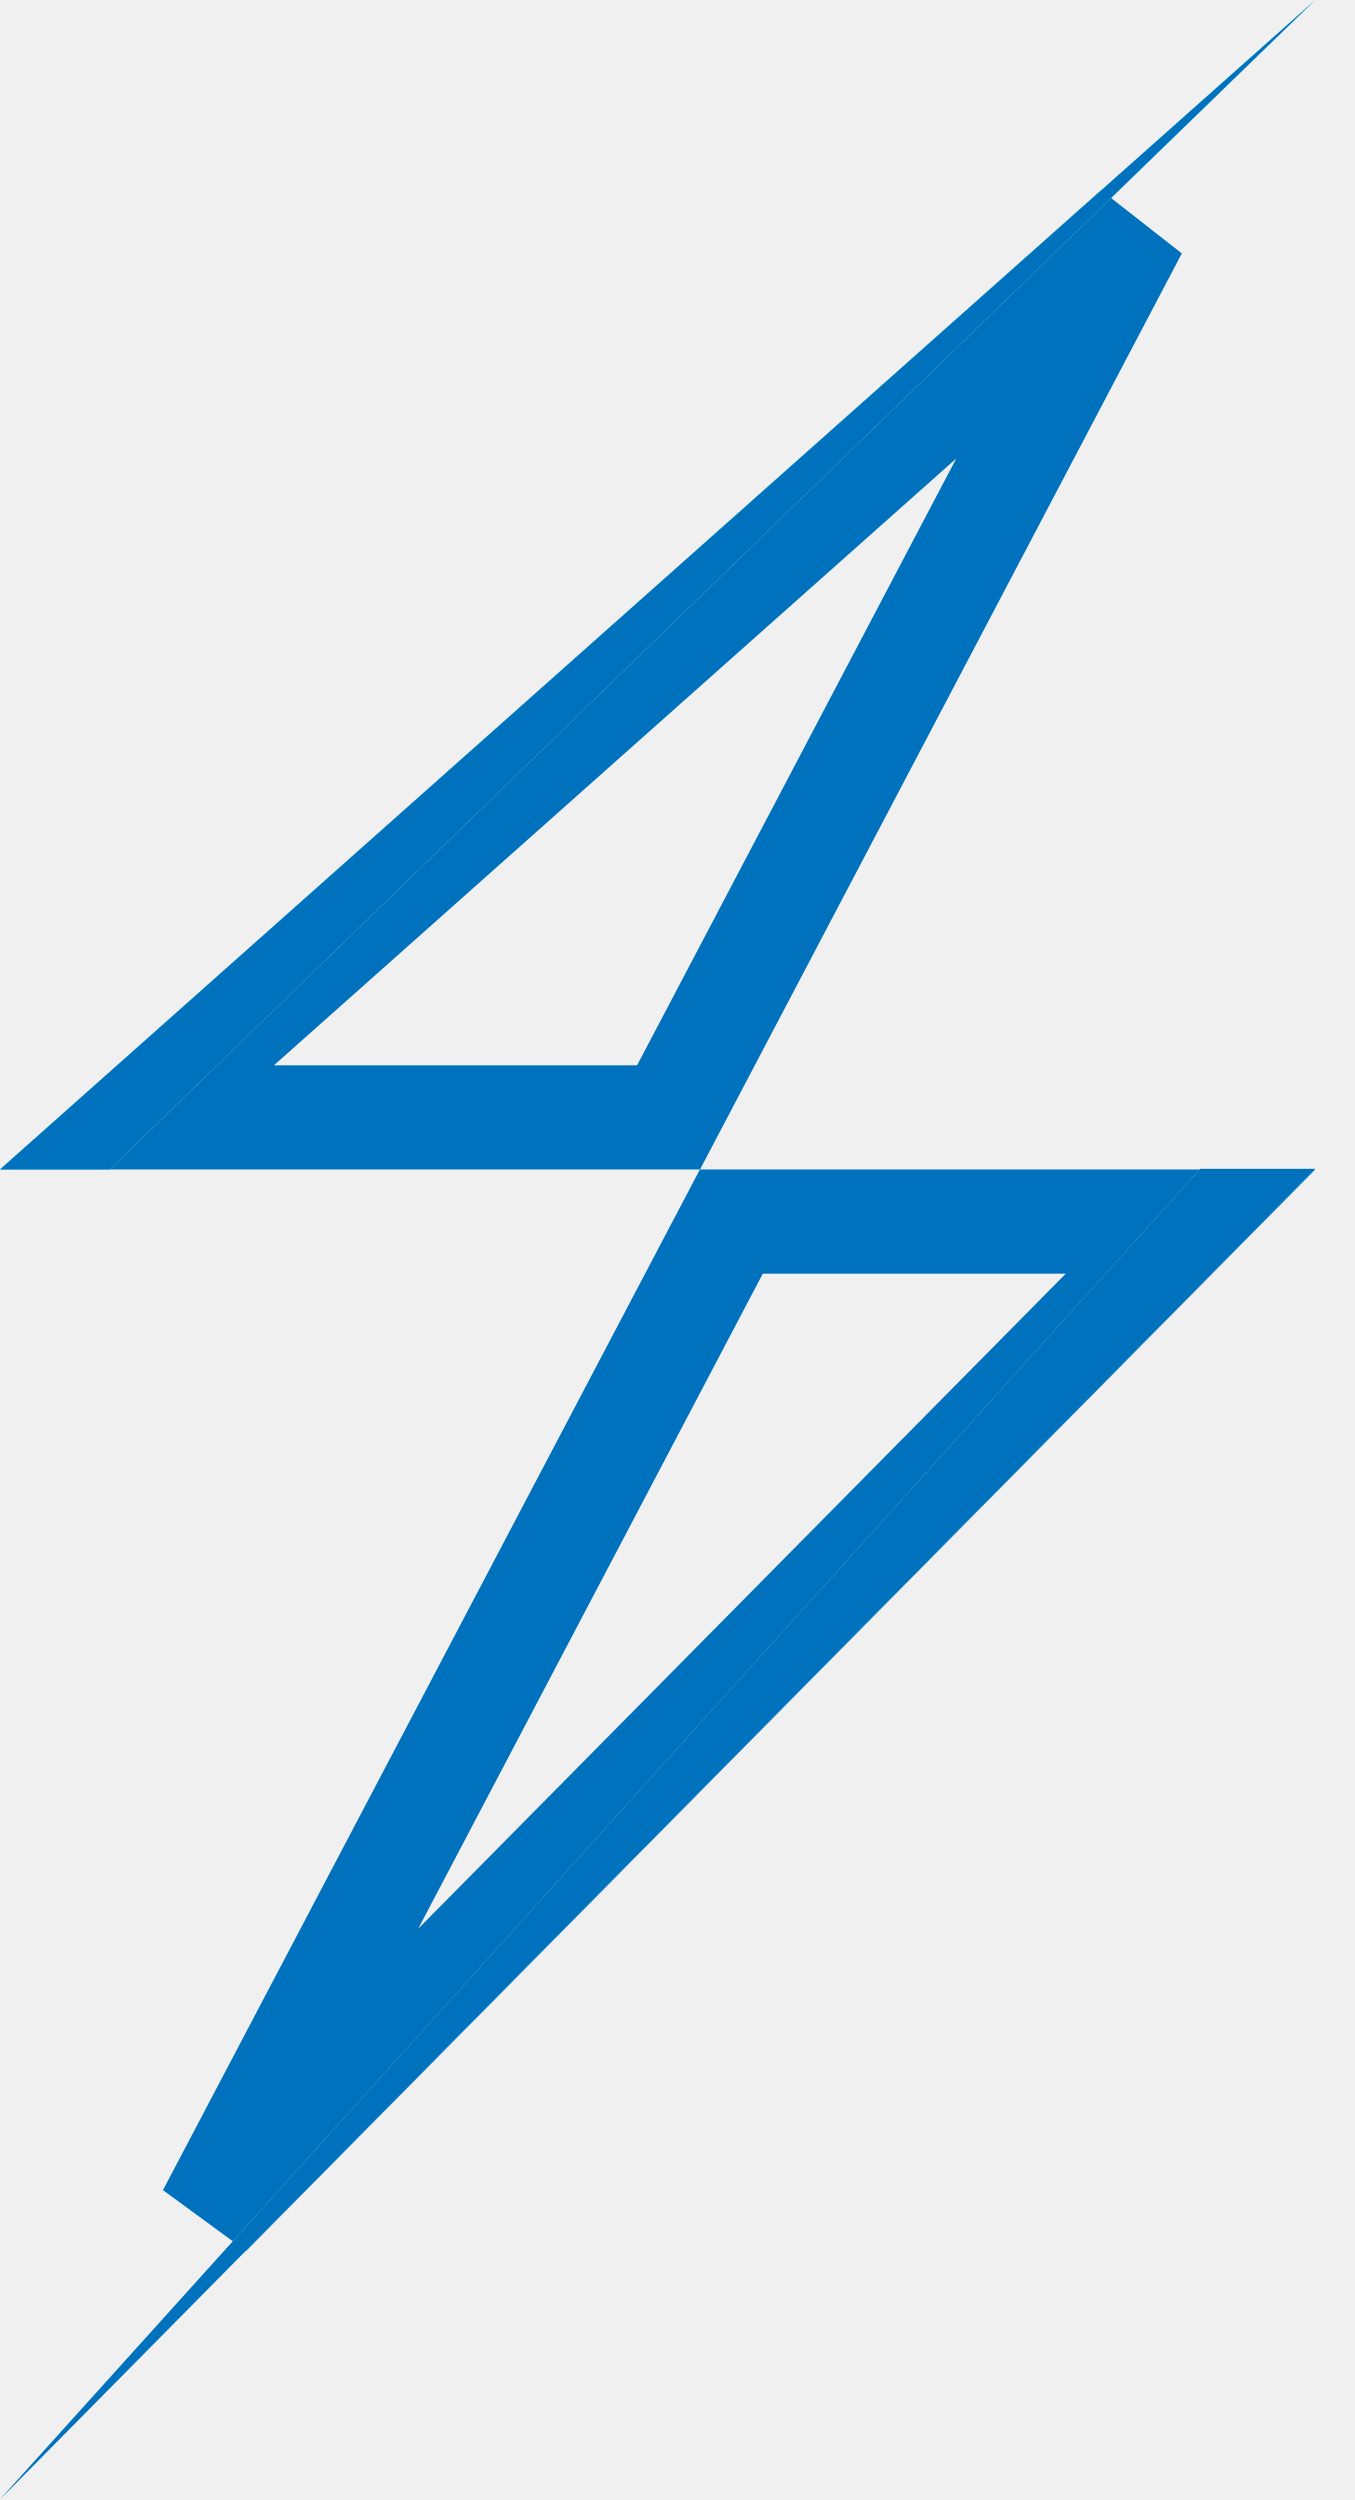
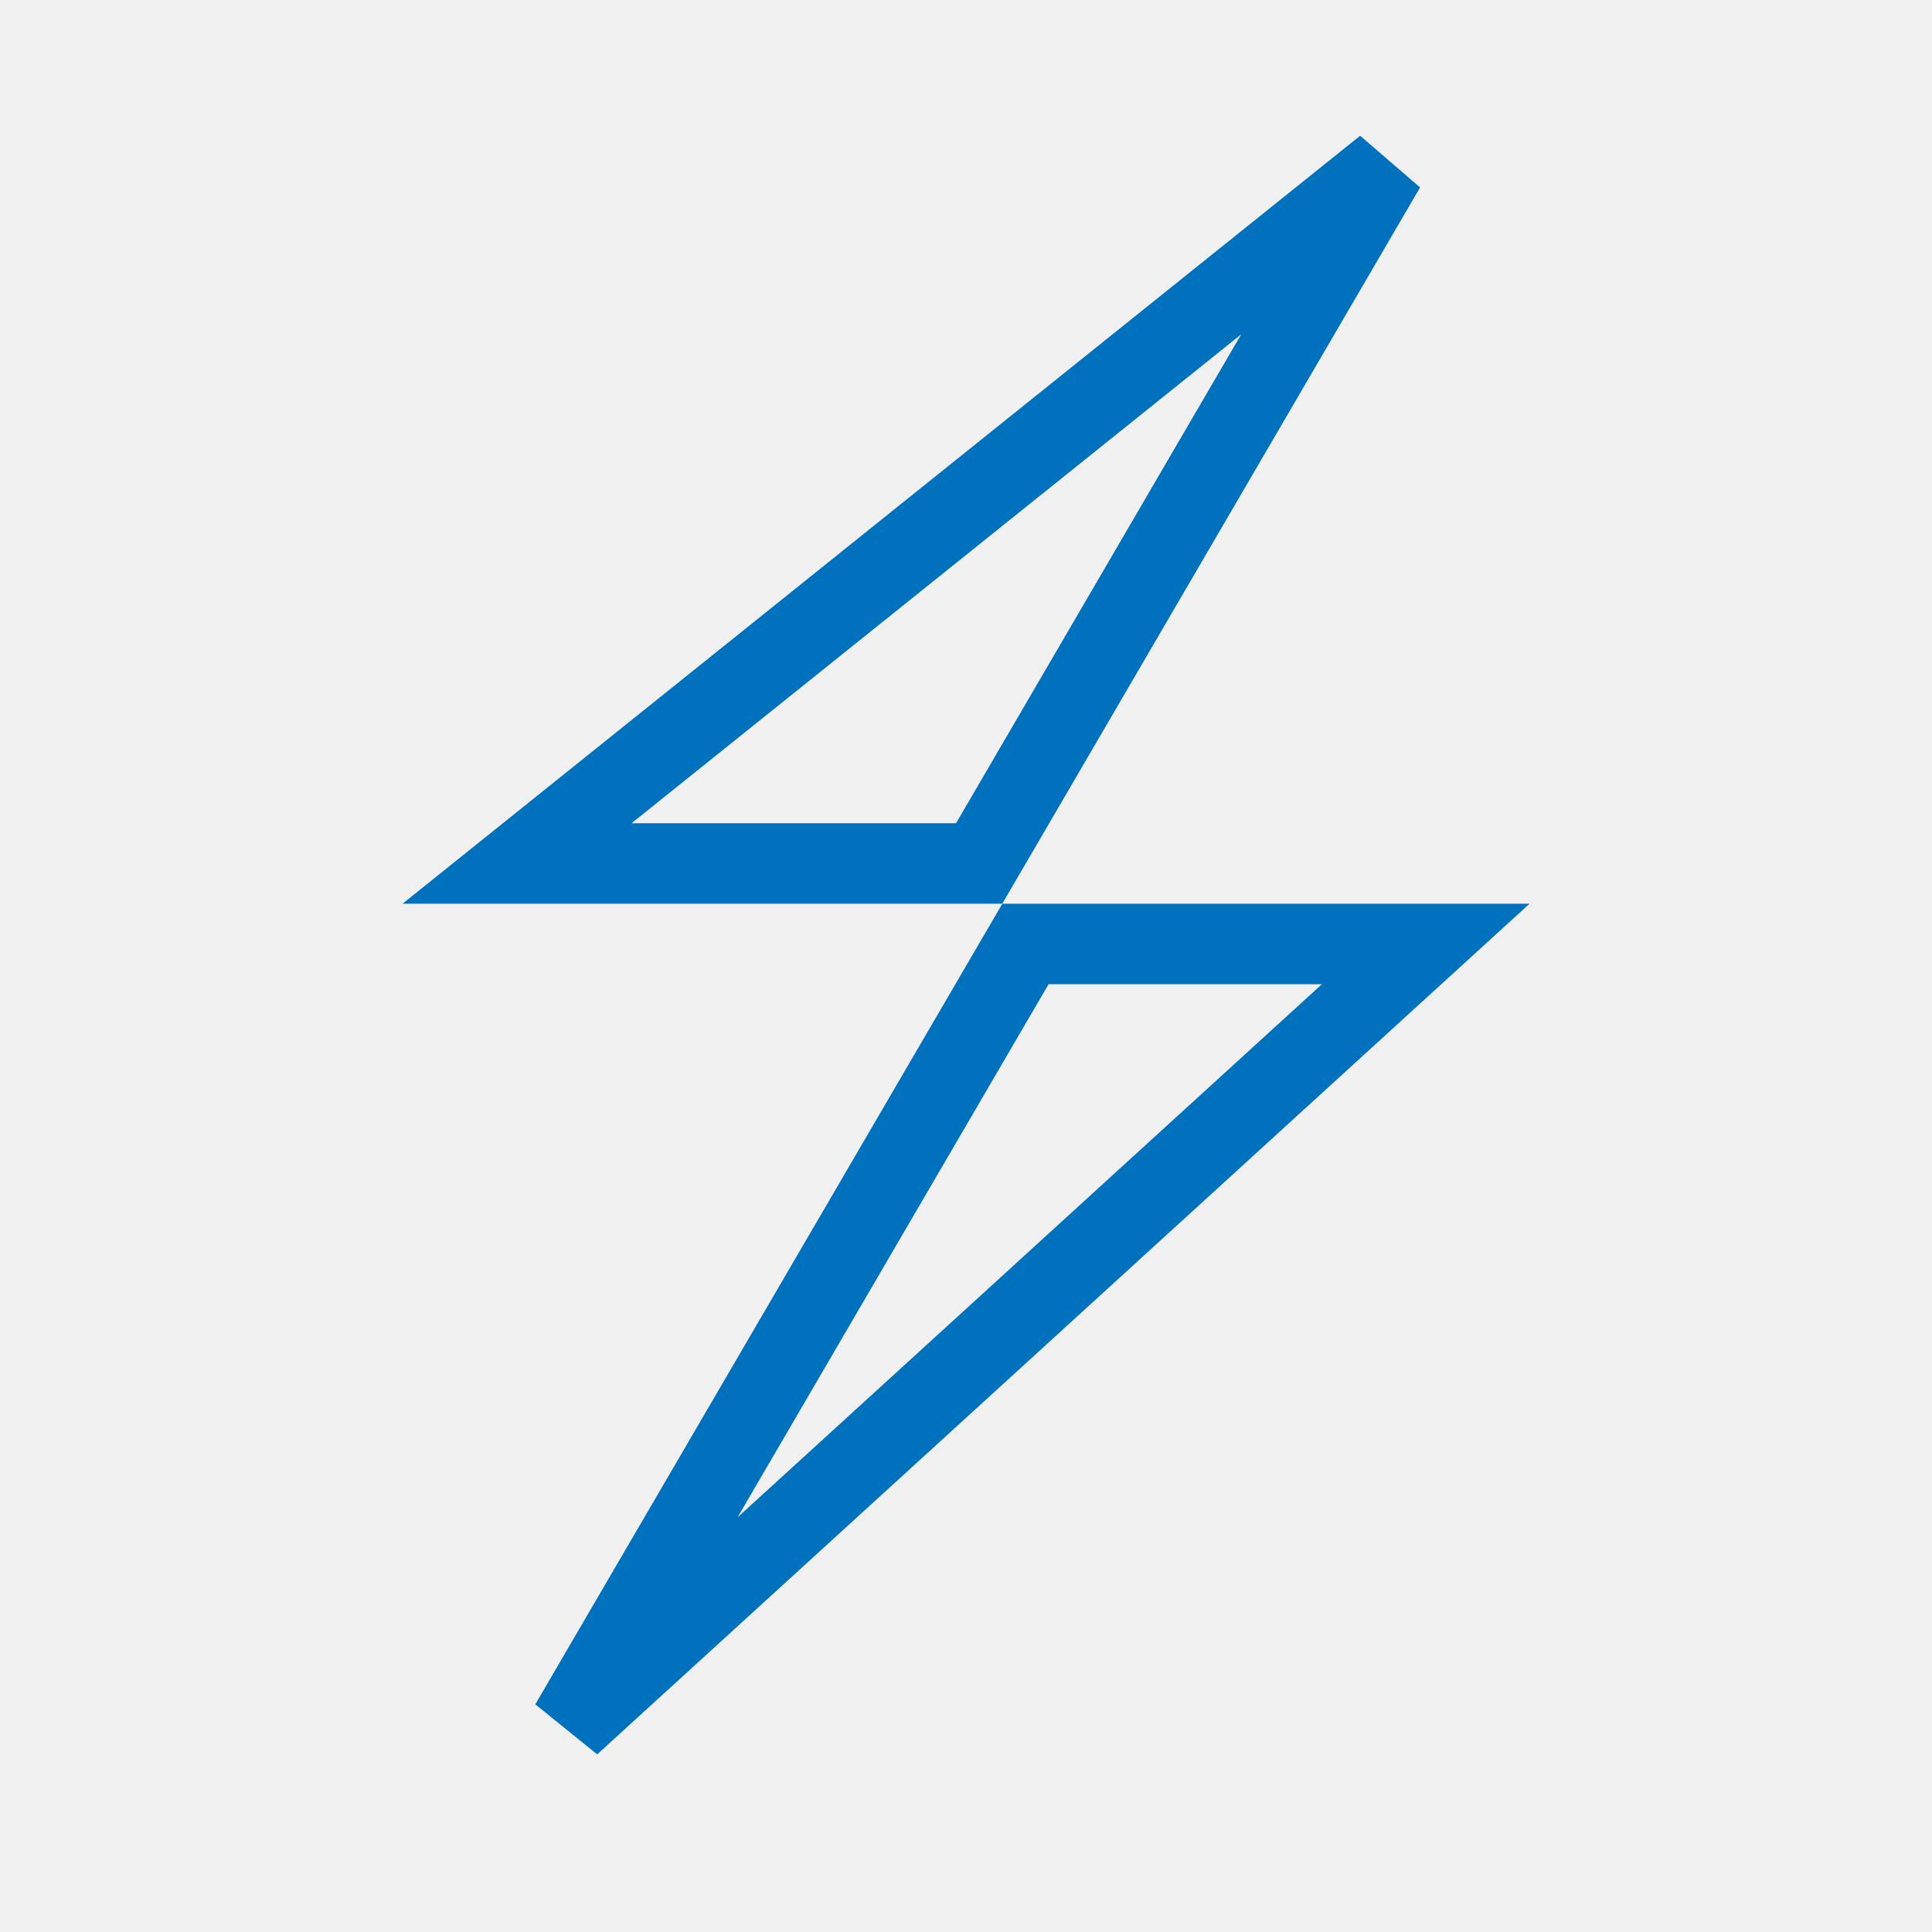
- <svg xmlns="http://www.w3.org/2000/svg" width="13" height="24" viewBox="0 0 13 24" fill="none">
-   <path d="M11.429 11.727L2.007 21.258L7.021 11.727H11.429ZM6.418 10.727H1.315L10.903 2.2L6.418 10.727Z" stroke="#0071BC" />
-   <mask id="path-2-inside-1_7293_5402" fill="white">
-     <path d="M0 23.994L12.626 11.221H11.522L0 23.994Z" />
-   </mask>
-   <path d="M0 23.994L12.626 11.221H11.522L0 23.994Z" fill="#A3D5F2" />
-   <path d="M0 23.994L-0.743 23.324L0.711 24.697L0 23.994ZM12.626 11.221L13.337 11.924L15.02 10.221H12.626V11.221ZM11.522 11.221V10.221H11.077L10.779 10.551L11.522 11.221ZM0 23.994L0.711 24.697L13.337 11.924L12.626 11.221L11.915 10.518L-0.711 23.291L0 23.994ZM12.626 11.221V10.221H11.522V11.221V12.221H12.626V11.221ZM11.522 11.221L10.779 10.551L-0.743 23.324L0 23.994L0.743 24.664L12.264 11.89L11.522 11.221Z" fill="#0071BC" mask="url(#path-2-inside-1_7293_5402)" />
-   <mask id="path-4-inside-2_7293_5402" fill="white">
-     <path d="M0 11.227L12.626 0L1.054 11.227H0Z" />
-   </mask>
-   <path d="M0 11.227L12.626 0L1.054 11.227H0Z" fill="#87FCF6" />
-   <path d="M0 11.227L-0.664 10.479L-2.63 12.227H0V11.227ZM12.626 0L13.322 0.718L11.961 -0.747L12.626 0ZM1.054 11.227V12.227H1.46L1.751 11.944L1.054 11.227ZM0 11.227L0.664 11.974L13.29 0.747L12.626 0L11.961 -0.747L-0.664 10.479L0 11.227ZM12.626 0L11.929 -0.718L0.358 10.509L1.054 11.227L1.751 11.944L13.322 0.718L12.626 0ZM1.054 11.227V10.227H0V11.227V12.227H1.054V11.227Z" fill="#0071BC" mask="url(#path-4-inside-2_7293_5402)" />
+ <svg xmlns="http://www.w3.org/2000/svg" width="48" height="48" viewBox="0 0 48 48" fill="none">
+   <path d="M35.421 23.453L14.163 42.848L25.477 23.453H35.421ZM24.327 21.453H12.846L34.418 4.153L24.327 21.453Z" stroke="#0071BC" stroke-width="2" />
</svg>
